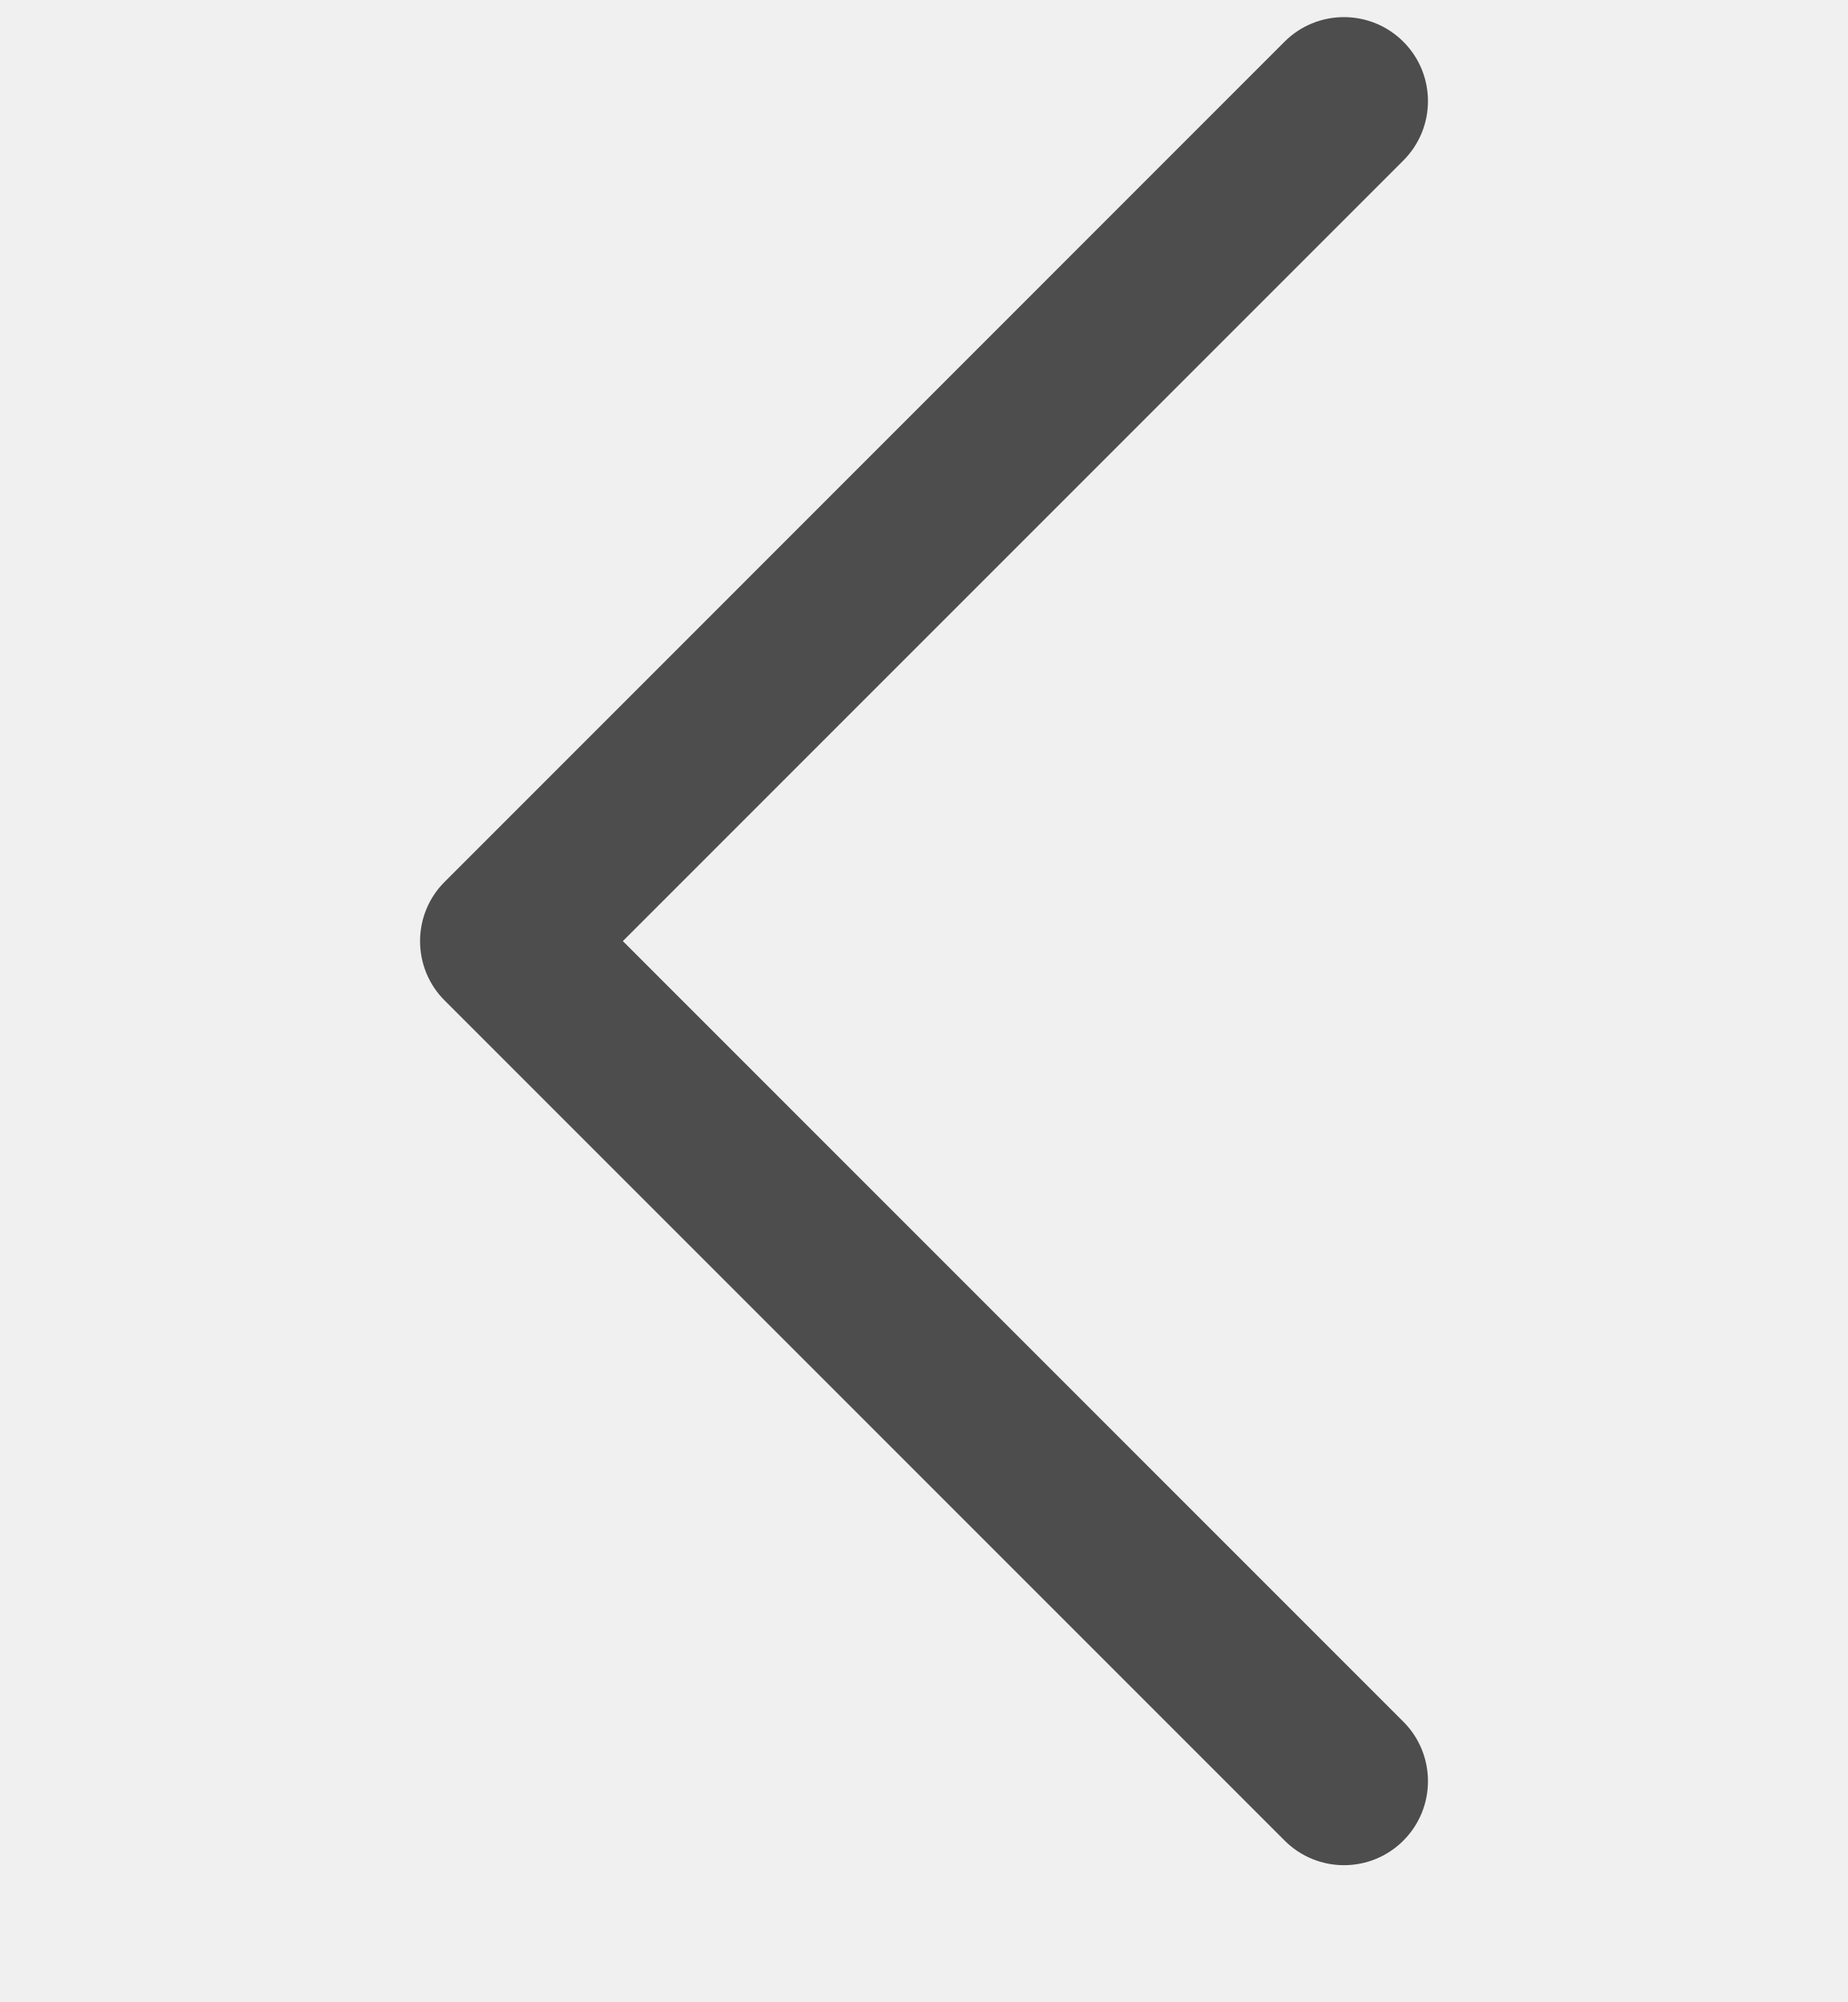
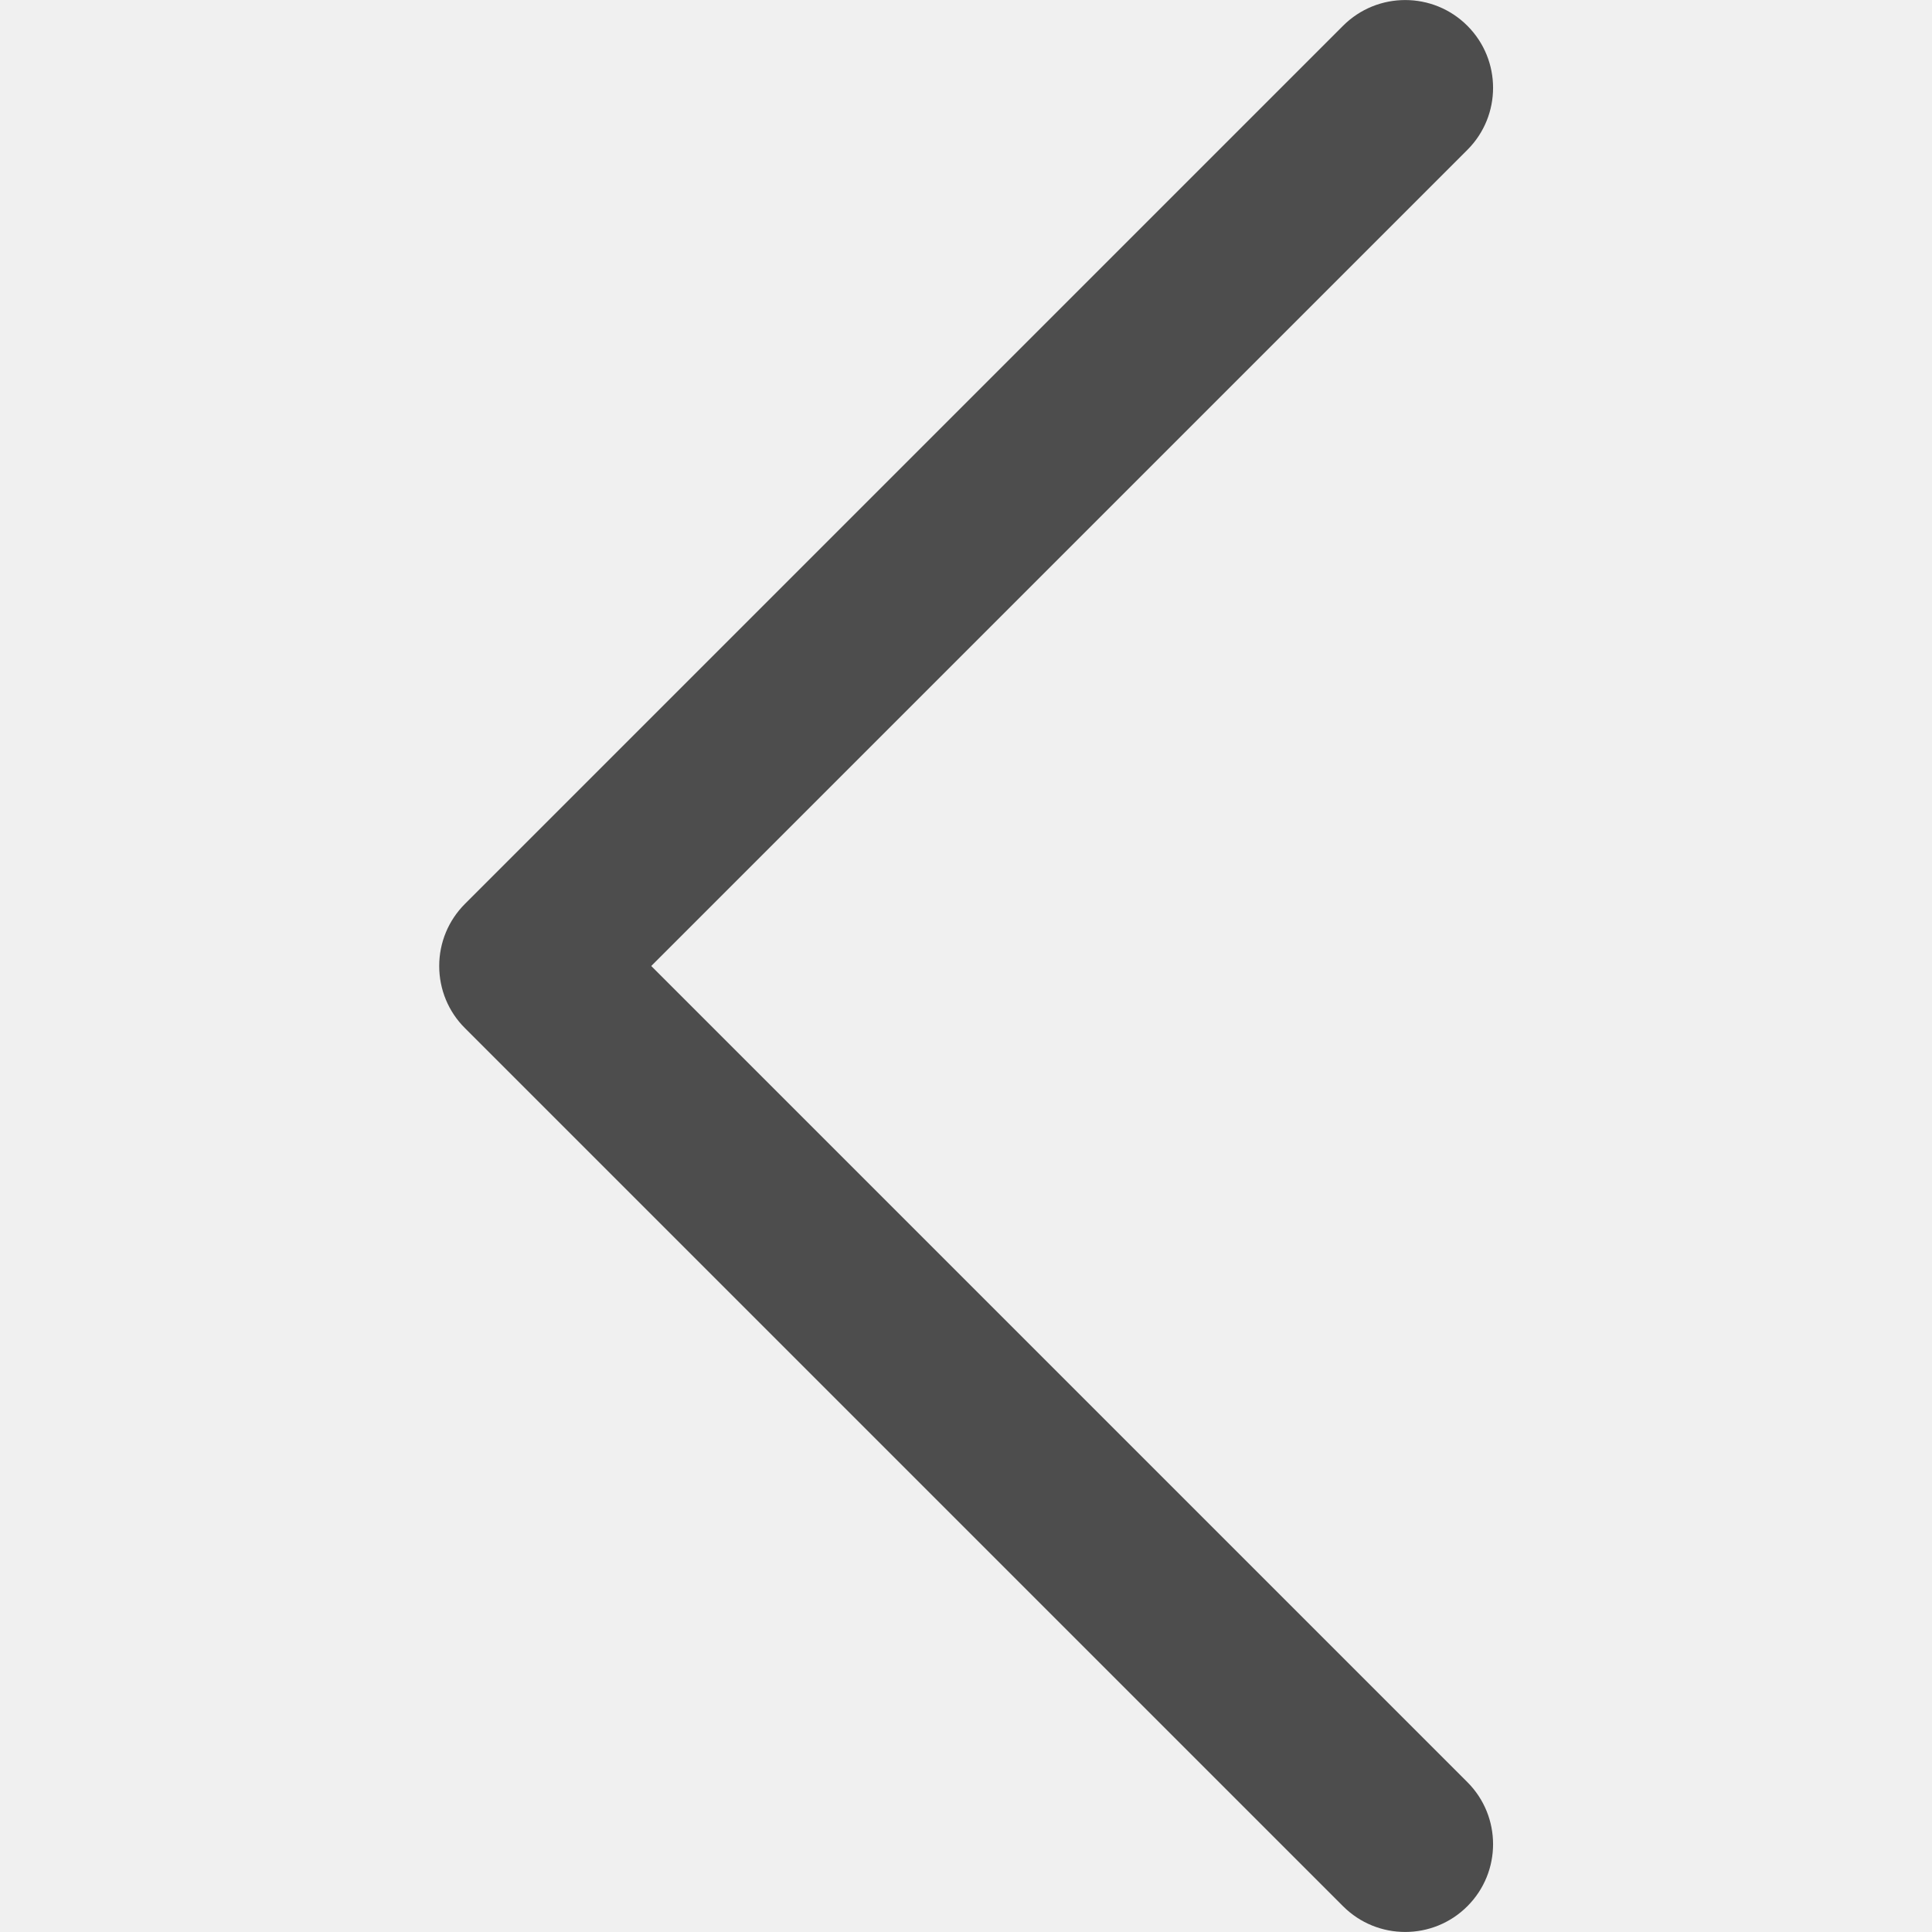
- <svg xmlns="http://www.w3.org/2000/svg" width="12" height="13" viewBox="0 0 12 13" fill="none">
-   <g clip-path="url(#clip0_962_35840)">
-     <path d="M9.114 11.952C9.327 11.739 9.327 11.393 9.114 11.18L4.045 6.111L9.114 1.042C9.327 0.829 9.327 0.484 9.114 0.271C8.901 0.058 8.555 0.058 8.342 0.271L2.888 5.726C2.785 5.828 2.728 5.967 2.728 6.111C2.728 6.256 2.785 6.395 2.888 6.497L8.342 11.951C8.555 12.165 8.901 12.165 9.114 11.952Z" fill="#4D4D4D" />
+ <svg xmlns="http://www.w3.org/2000/svg" width="12" height="12" viewBox="0 0 12 12" fill="none">
+   <g clip-path="url(#clip0_1176_58128)">
+     <path d="M9.114 11.84C9.327 11.627 9.327 11.282 9.114 11.069L4.045 6L9.114 0.931C9.327 0.718 9.327 0.373 9.114 0.16C8.901 -0.053 8.555 -0.053 8.342 0.16L2.888 5.614C2.785 5.717 2.728 5.855 2.728 6C2.728 6.145 2.785 6.284 2.888 6.386L8.342 11.84C8.555 12.053 8.901 12.053 9.114 11.84Z" fill="#4D4D4D" />
  </g>
  <defs>
-     <clipPath id="clip0_962_35840">
-       <rect width="12" height="12" fill="white" transform="matrix(0 1 -1 0 12 0.111328)" />
+     <clipPath id="clip0_1176_58128">
+       <rect width="12" height="12" fill="white" transform="matrix(0 1 -1 0 12 0)" />
    </clipPath>
  </defs>
</svg>
